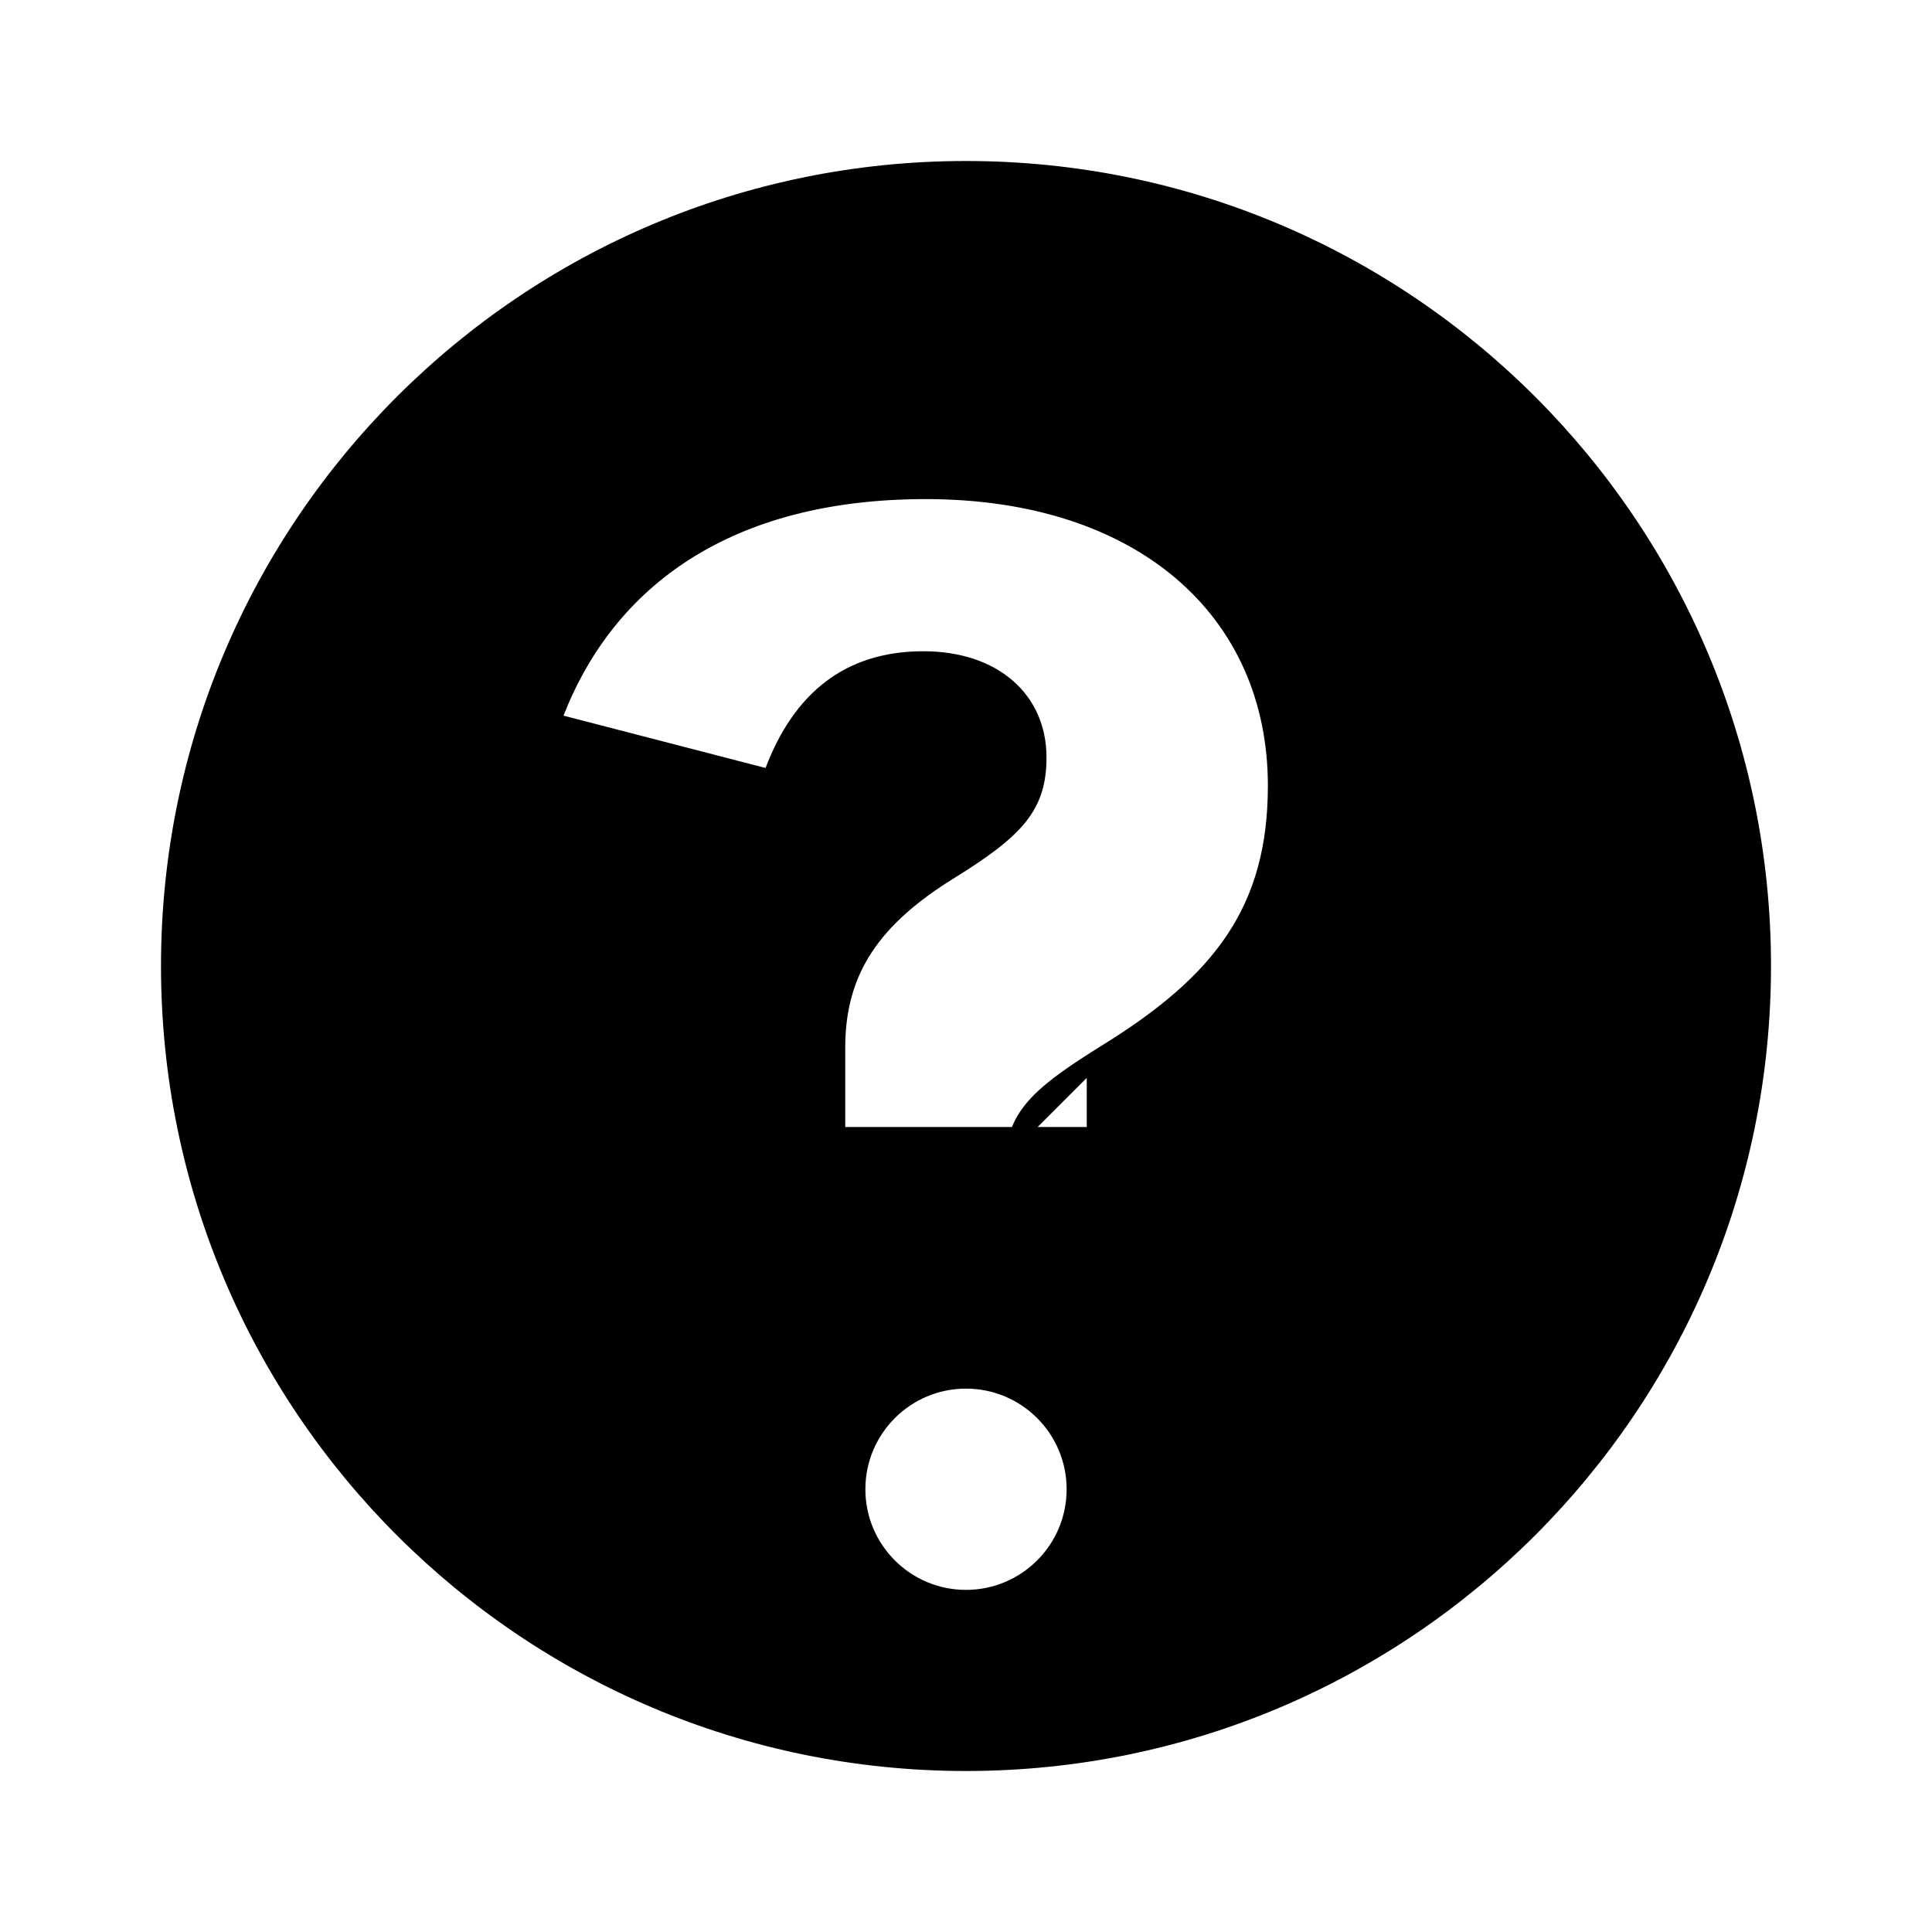
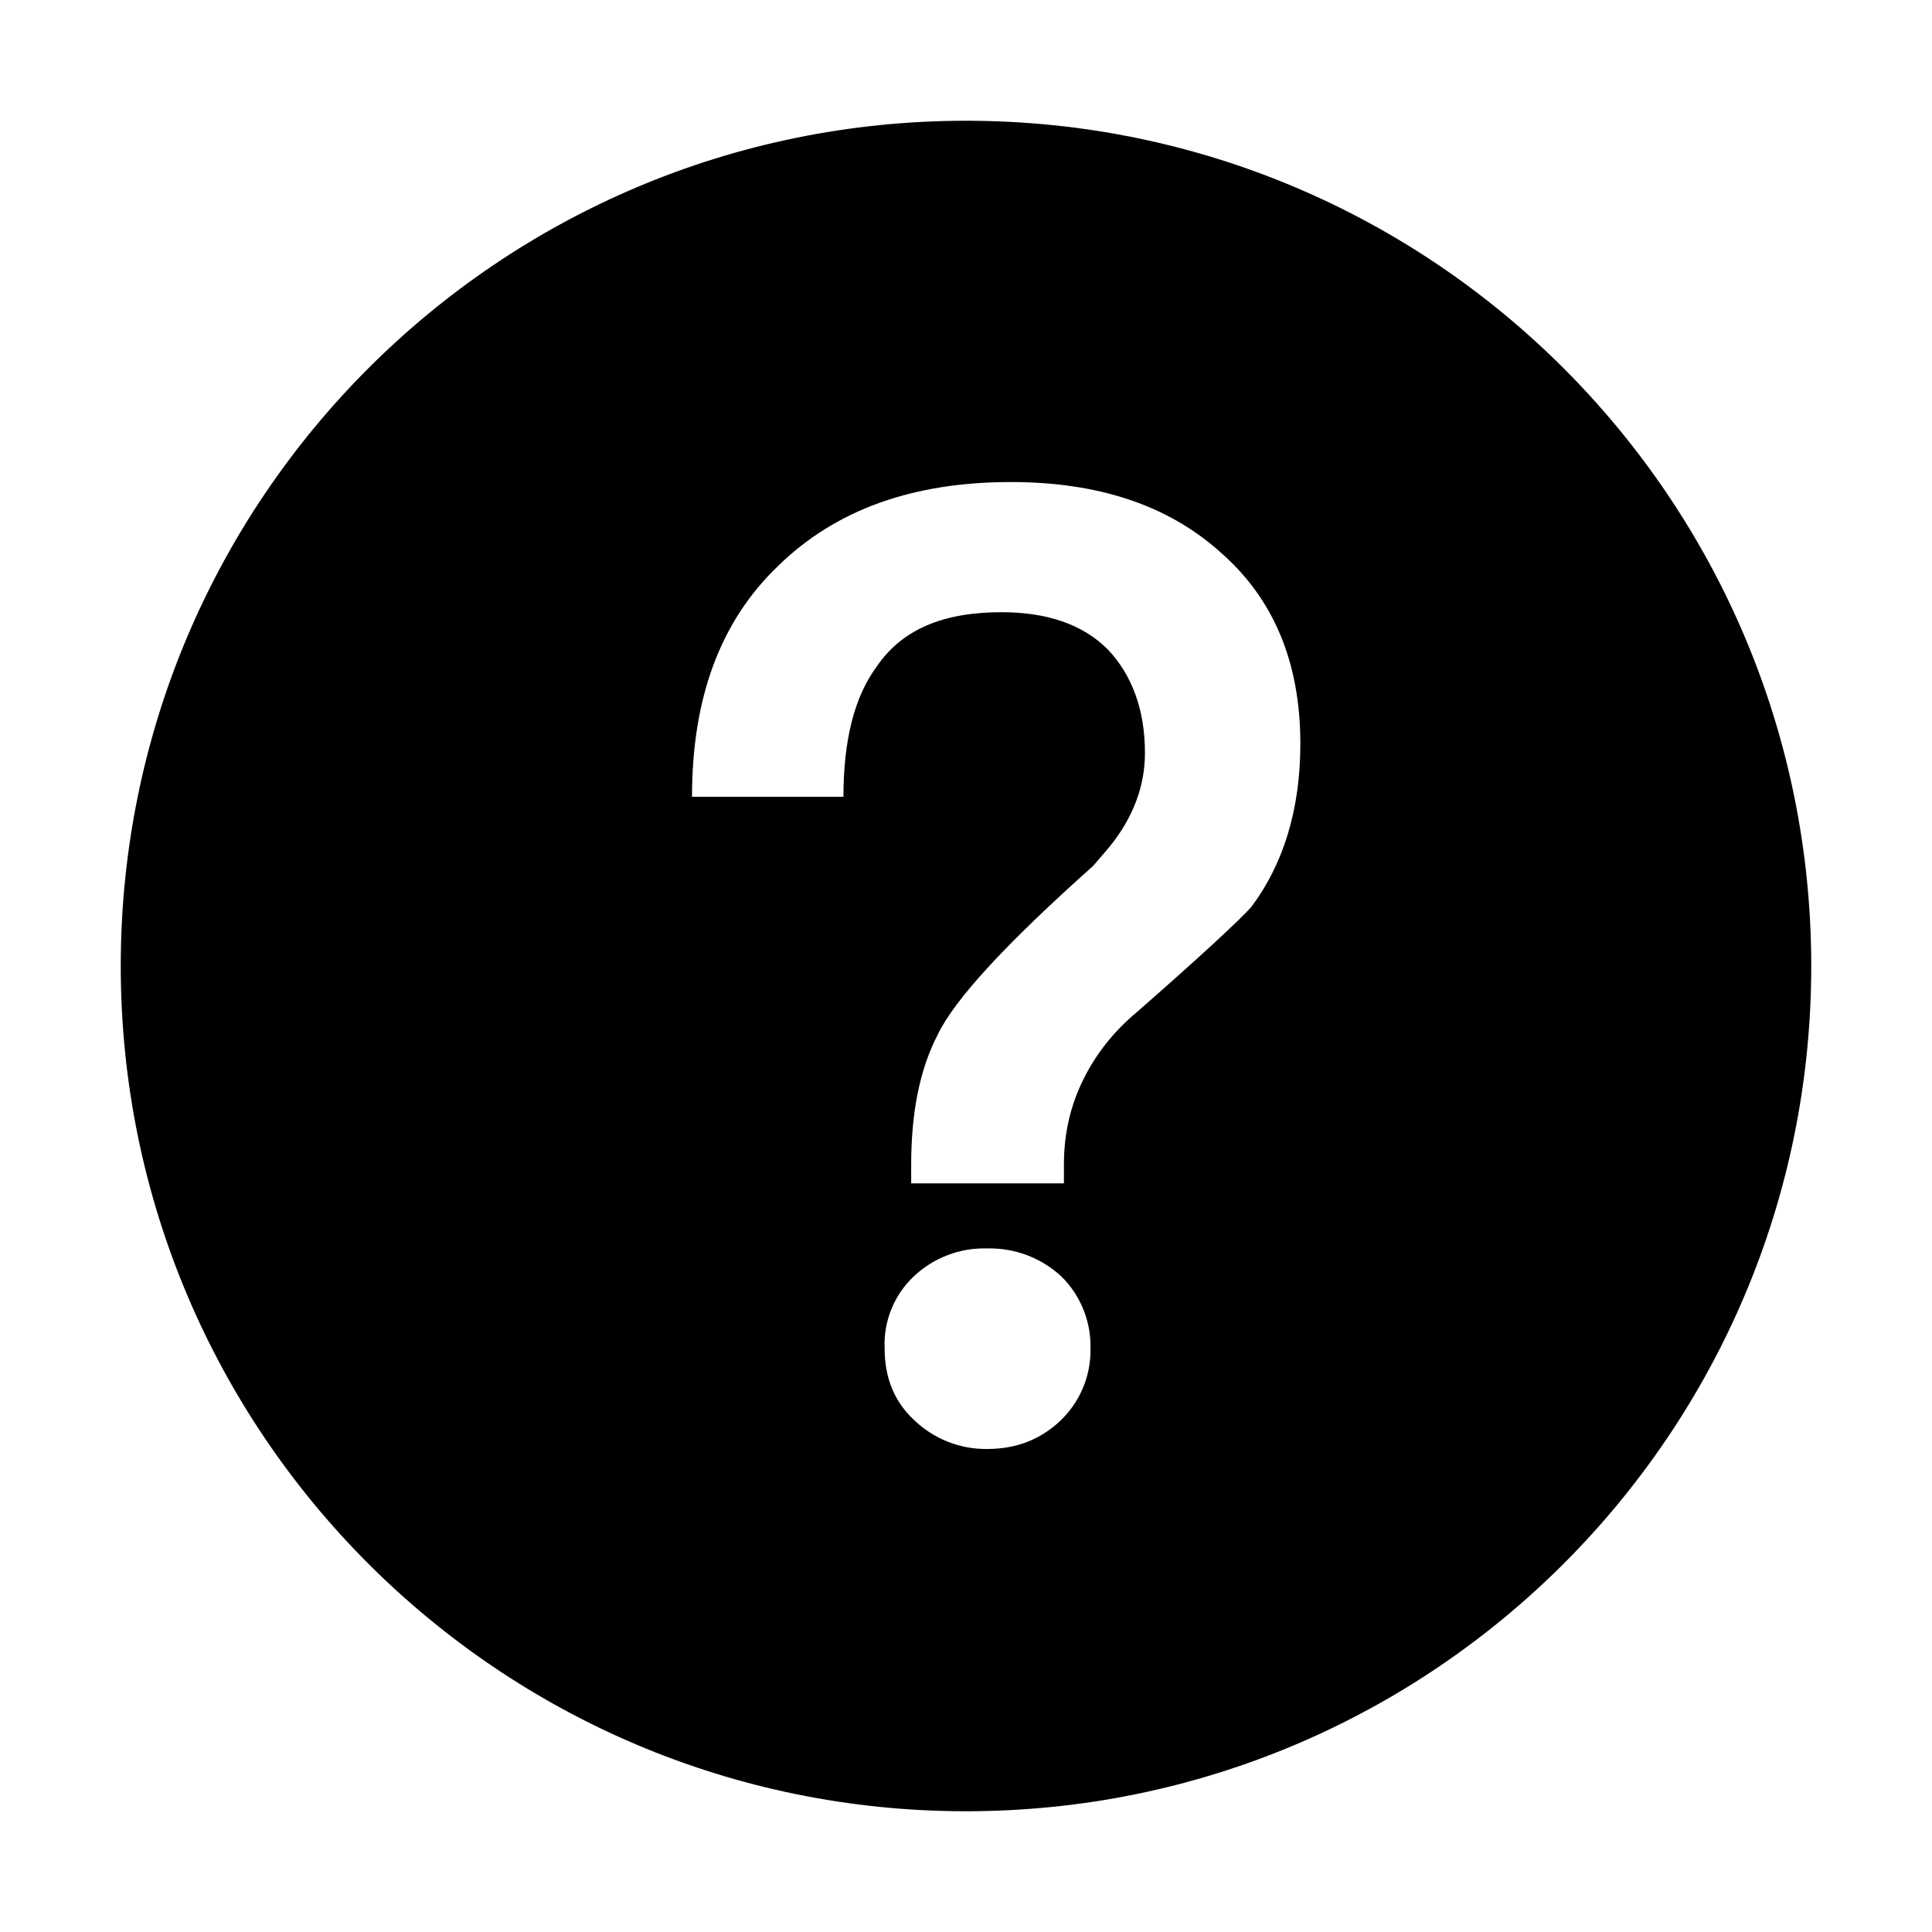
- <svg xmlns="http://www.w3.org/2000/svg" viewBox="0 0 24 24">
-   <path d="M12 2a10 10 0 100 20 10 10 0 000-20zm0 15.25a1.25 1.25 0 110 2.5 1.25 1.25 0 010-2.5zm1.5-3.86V14h-3v-.99c0-.92.43-1.53 1.35-2.1.84-.52 1.15-.84 1.15-1.5 0-.78-.6-1.32-1.53-1.32-.98 0-1.61.53-1.96 1.45L7 8.89C7.63 7.28 9.08 6.2 11.5 6.2c2.63 0 4.25 1.45 4.25 3.56 0 1.5-.66 2.36-2.05 3.22-.77.48-1.2.8-1.2 1.41z" />
+ <svg xmlns="http://www.w3.org/2000/svg" width="800px" height="800px" viewBox="0 0 1024 1024">
+   <path fill="#000000" d="M512 64a448 448 0 1 1 0 896 448 448 0 0 1 0-896zm23.744 191.488c-52.096 0-92.928 14.784-123.2 44.352-30.976 29.568-45.76 70.4-45.76 122.496h80.256c0-29.568 5.632-52.8 17.6-68.992 13.376-19.712 35.2-28.864 66.176-28.864 23.936 0 42.944 6.336 56.32 19.712 12.672 13.376 19.712 31.68 19.712 54.912 0 17.6-6.336 34.496-19.008 49.984l-8.448 9.856c-45.76 40.832-73.216 70.4-82.368 89.408-9.856 19.008-14.08 42.24-14.08 68.992v9.856h80.96v-9.856c0-16.896 3.52-31.68 10.56-45.76 6.336-12.672 15.488-24.64 28.16-35.2 33.792-29.568 54.208-48.576 60.544-55.616 16.896-22.528 26.048-51.392 26.048-86.592 0-42.944-14.08-76.736-42.24-101.376-28.16-25.344-65.472-37.312-111.232-37.312zm-12.672 406.208a54.272 54.272 0 0 0-38.72 14.784 49.408 49.408 0 0 0-15.488 38.016c0 15.488 4.928 28.16 15.488 38.016A54.848 54.848 0 0 0 523.072 768c15.488 0 28.16-4.928 38.72-14.784a51.52 51.52 0 0 0 16.192-38.72 51.968 51.968 0 0 0-15.488-38.016 55.936 55.936 0 0 0-39.424-14.784z" />
</svg>
